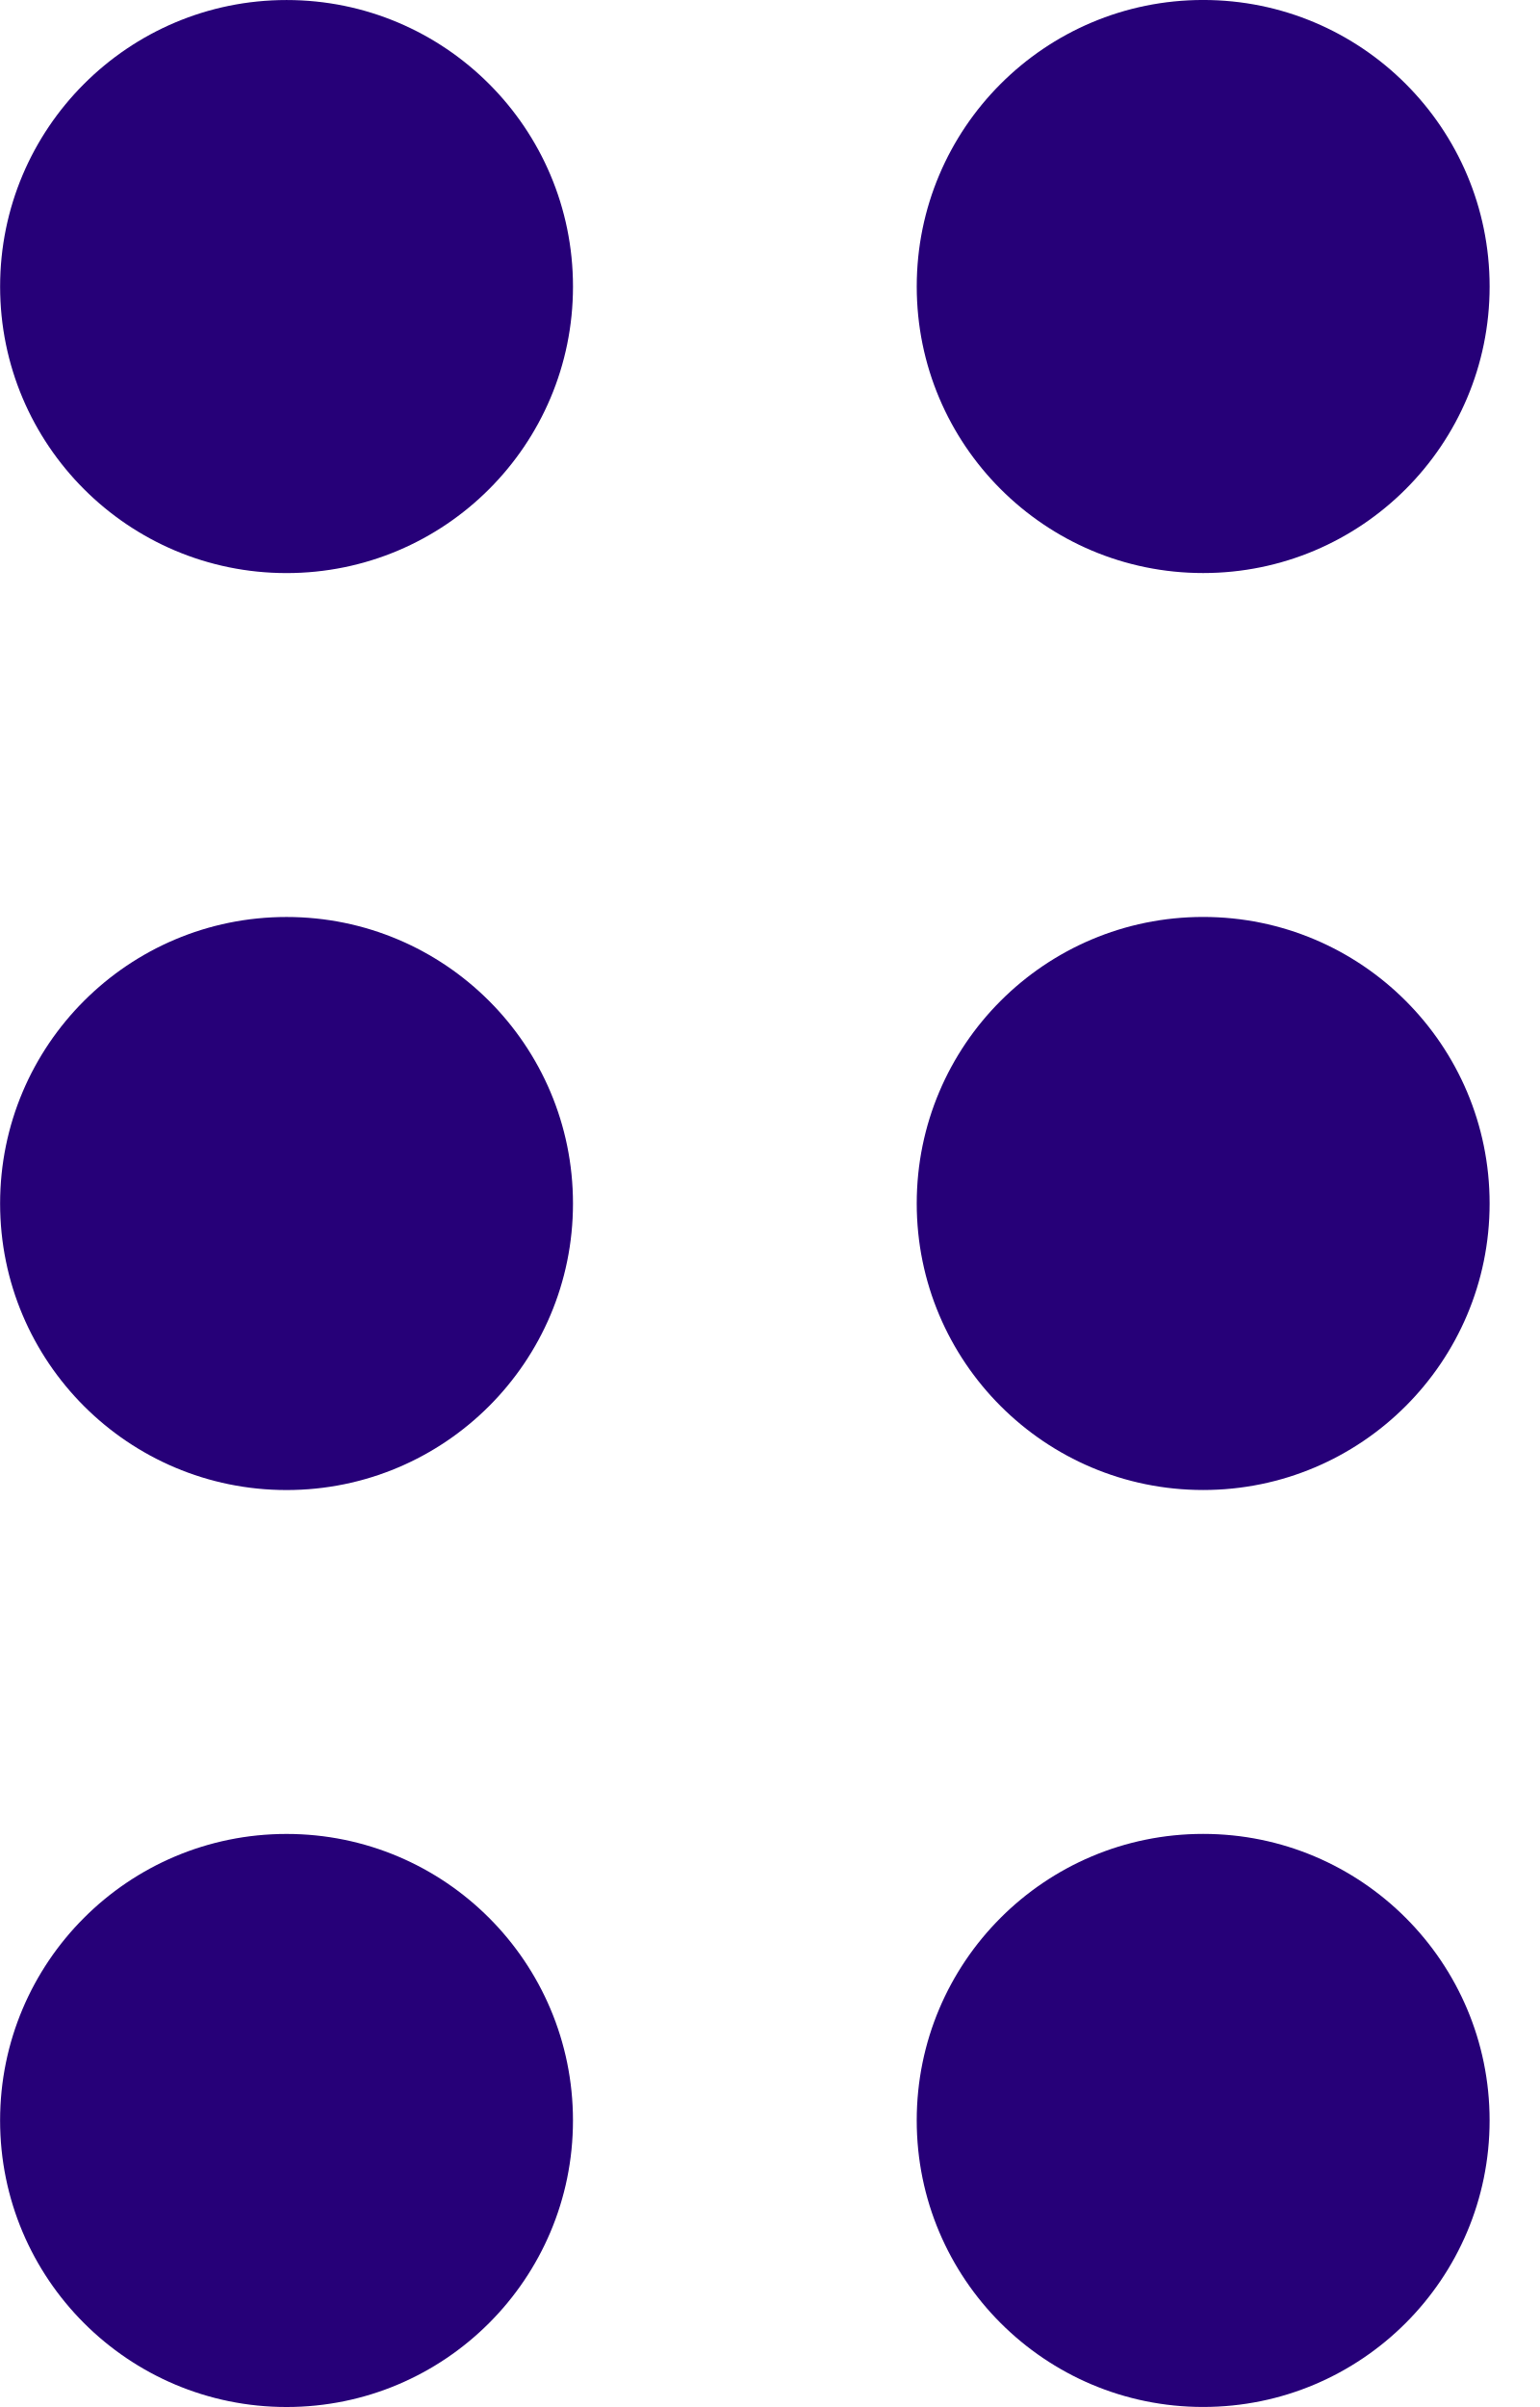
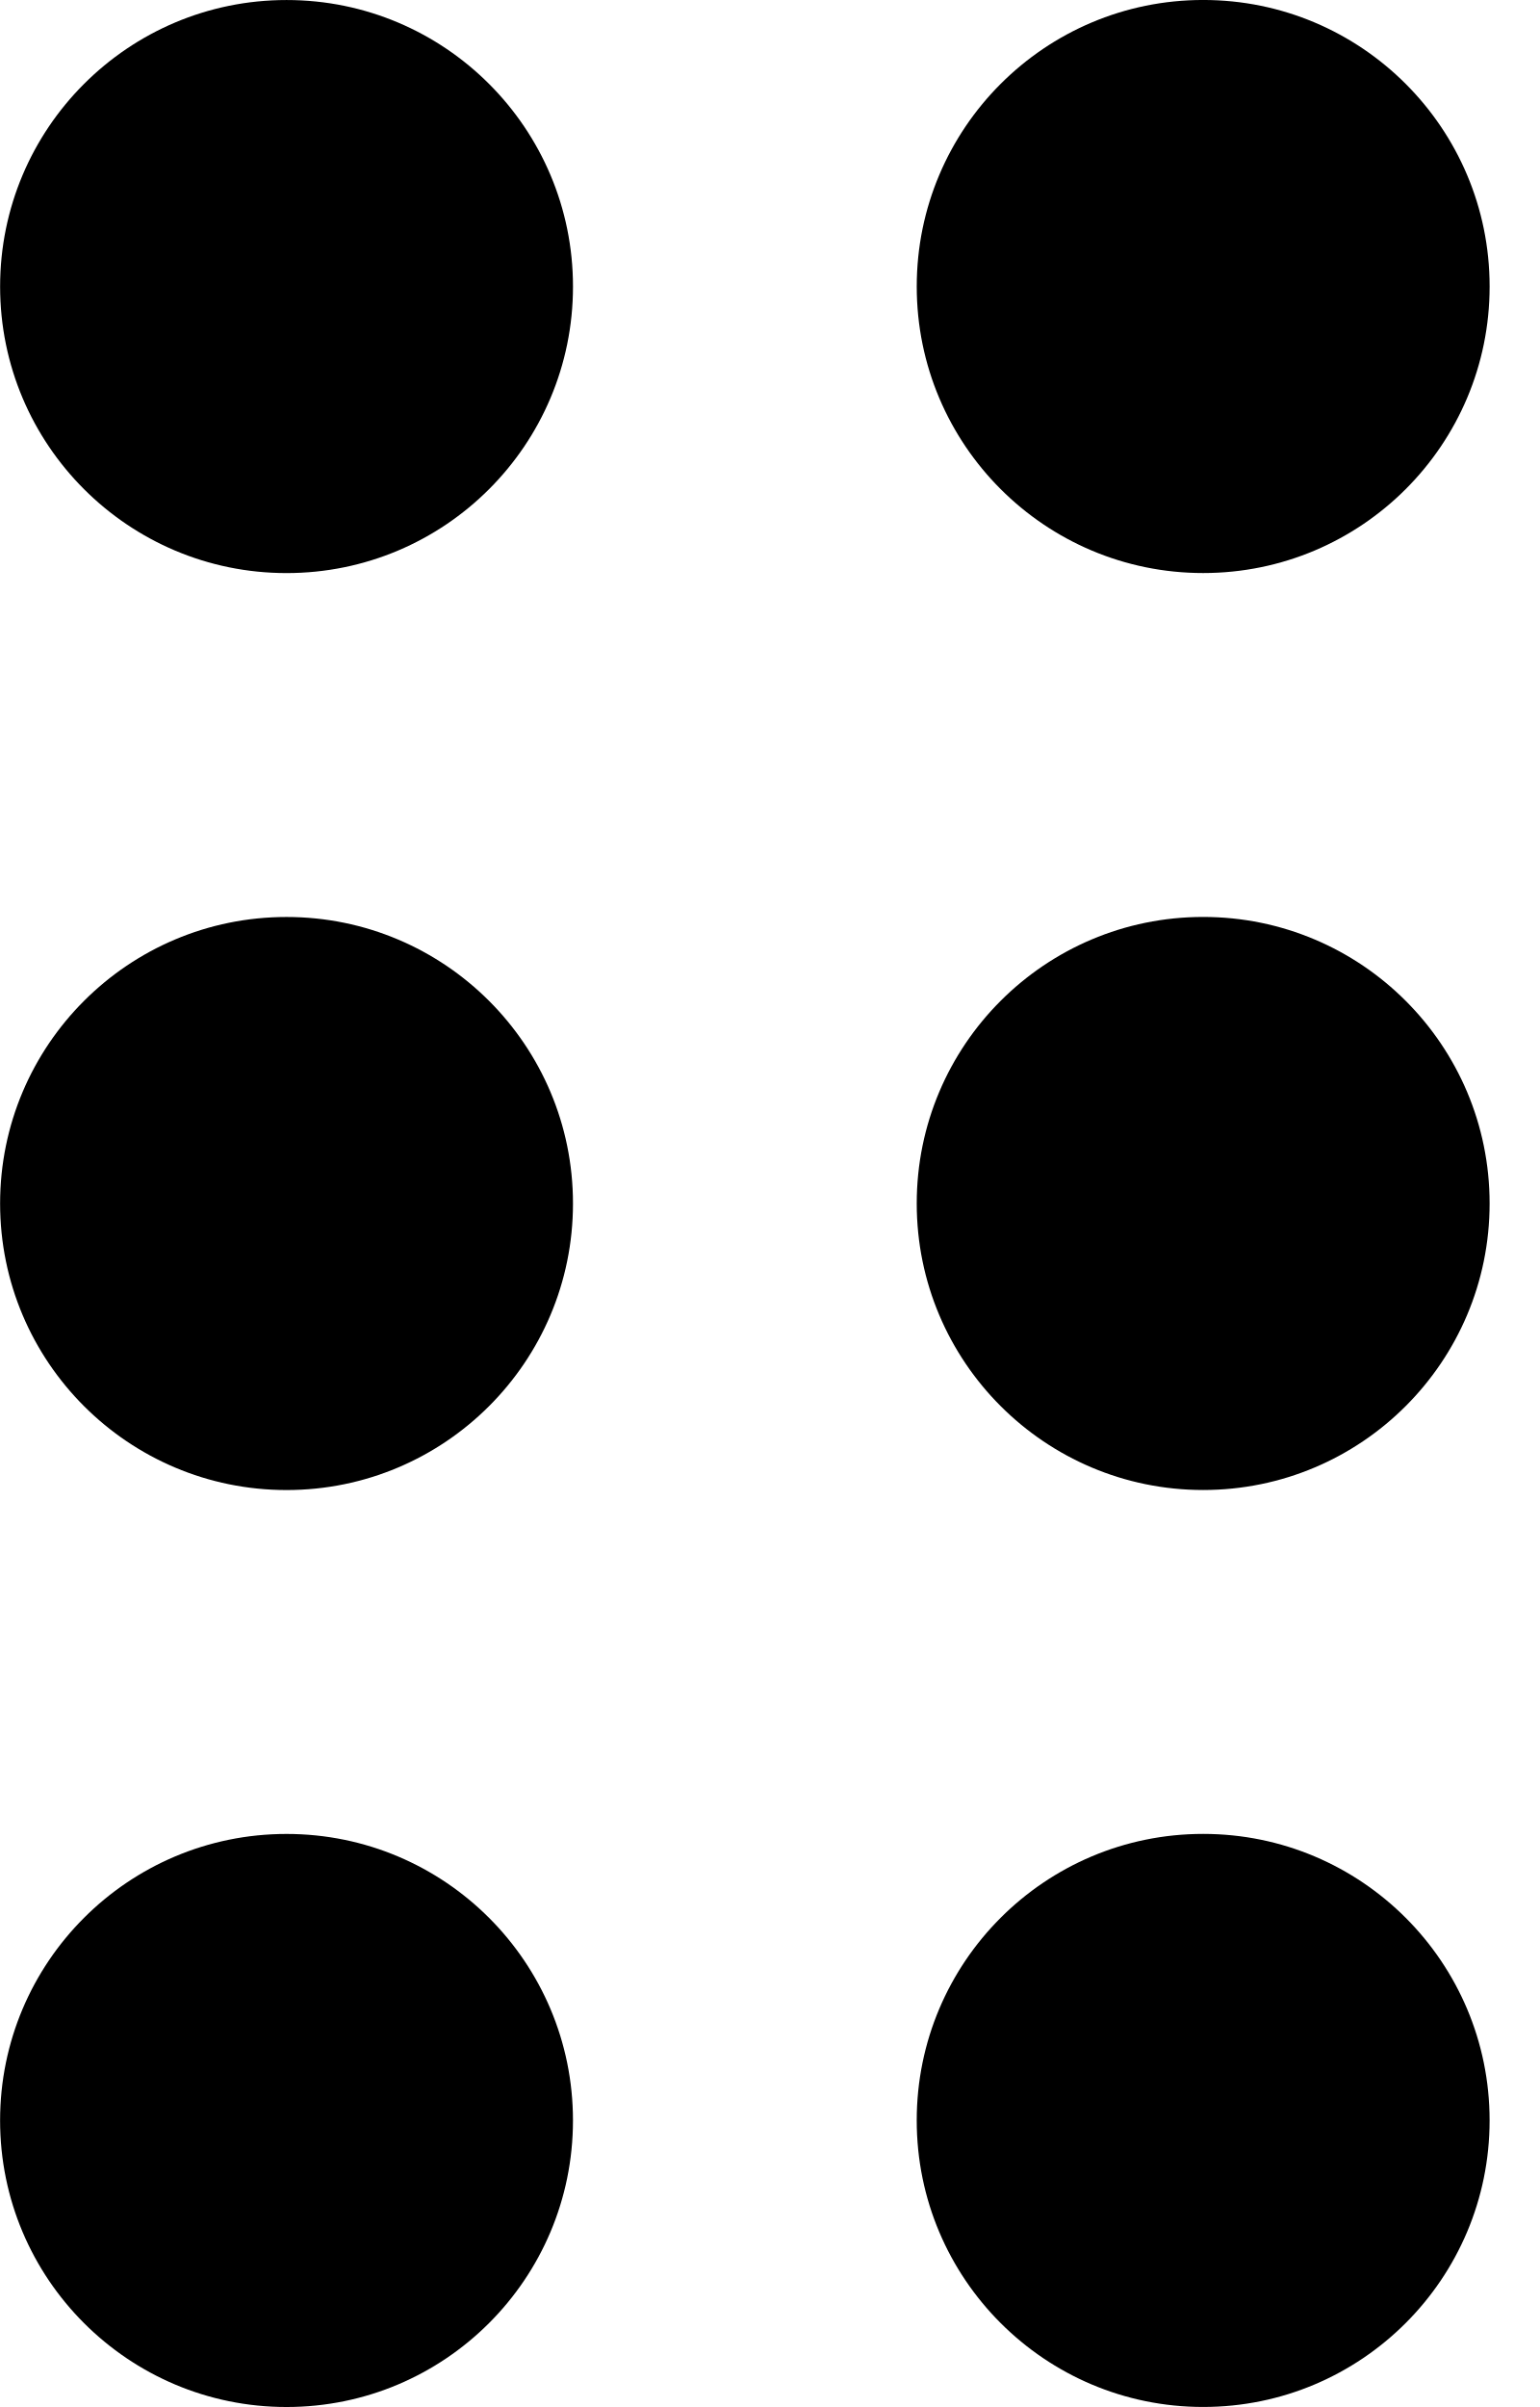
<svg xmlns="http://www.w3.org/2000/svg" width="16" height="25" viewBox="0 0 16 25" fill="none">
-   <circle cx="12.5" cy="2.976" r="2.976" transform="rotate(90 12.5004 2.97618)" fill="#260078" />
-   <circle cx="12.5" cy="12.5" r="2.976" transform="rotate(90 12.5004 12.5001)" fill="#260078" />
-   <circle cx="12.5" cy="22.024" r="2.976" transform="rotate(90 12.5004 22.024)" fill="#260078" />
-   <circle cx="2.977" cy="2.976" r="2.976" transform="rotate(90 2.97694 2.97618)" fill="#260078" />
-   <circle cx="2.977" cy="12.5" r="2.976" transform="rotate(90 2.97694 12.5001)" fill="#260078" />
-   <circle cx="2.977" cy="22.024" r="2.976" transform="rotate(90 2.97694 22.024)" fill="#260078" />
+   <circle cx="12.5" cy="2.976" r="2.976" transform="rotate(90 12.5004 2.97618)" fill="currentColor" />
+   <circle cx="12.5" cy="12.5" r="2.976" transform="rotate(90 12.5004 12.5001)" fill="currentColor" />
+   <circle cx="12.5" cy="22.024" r="2.976" transform="rotate(90 12.5004 22.024)" fill="currentColor" />
+   <circle cx="2.977" cy="2.976" r="2.976" transform="rotate(90 2.97694 2.97618)" fill="currentColor" />
+   <circle cx="2.977" cy="12.5" r="2.976" transform="rotate(90 2.97694 12.5001)" fill="currentColor" />
+   <circle cx="2.977" cy="22.024" r="2.976" transform="rotate(90 2.97694 22.024)" fill="currentColor" />
</svg>
